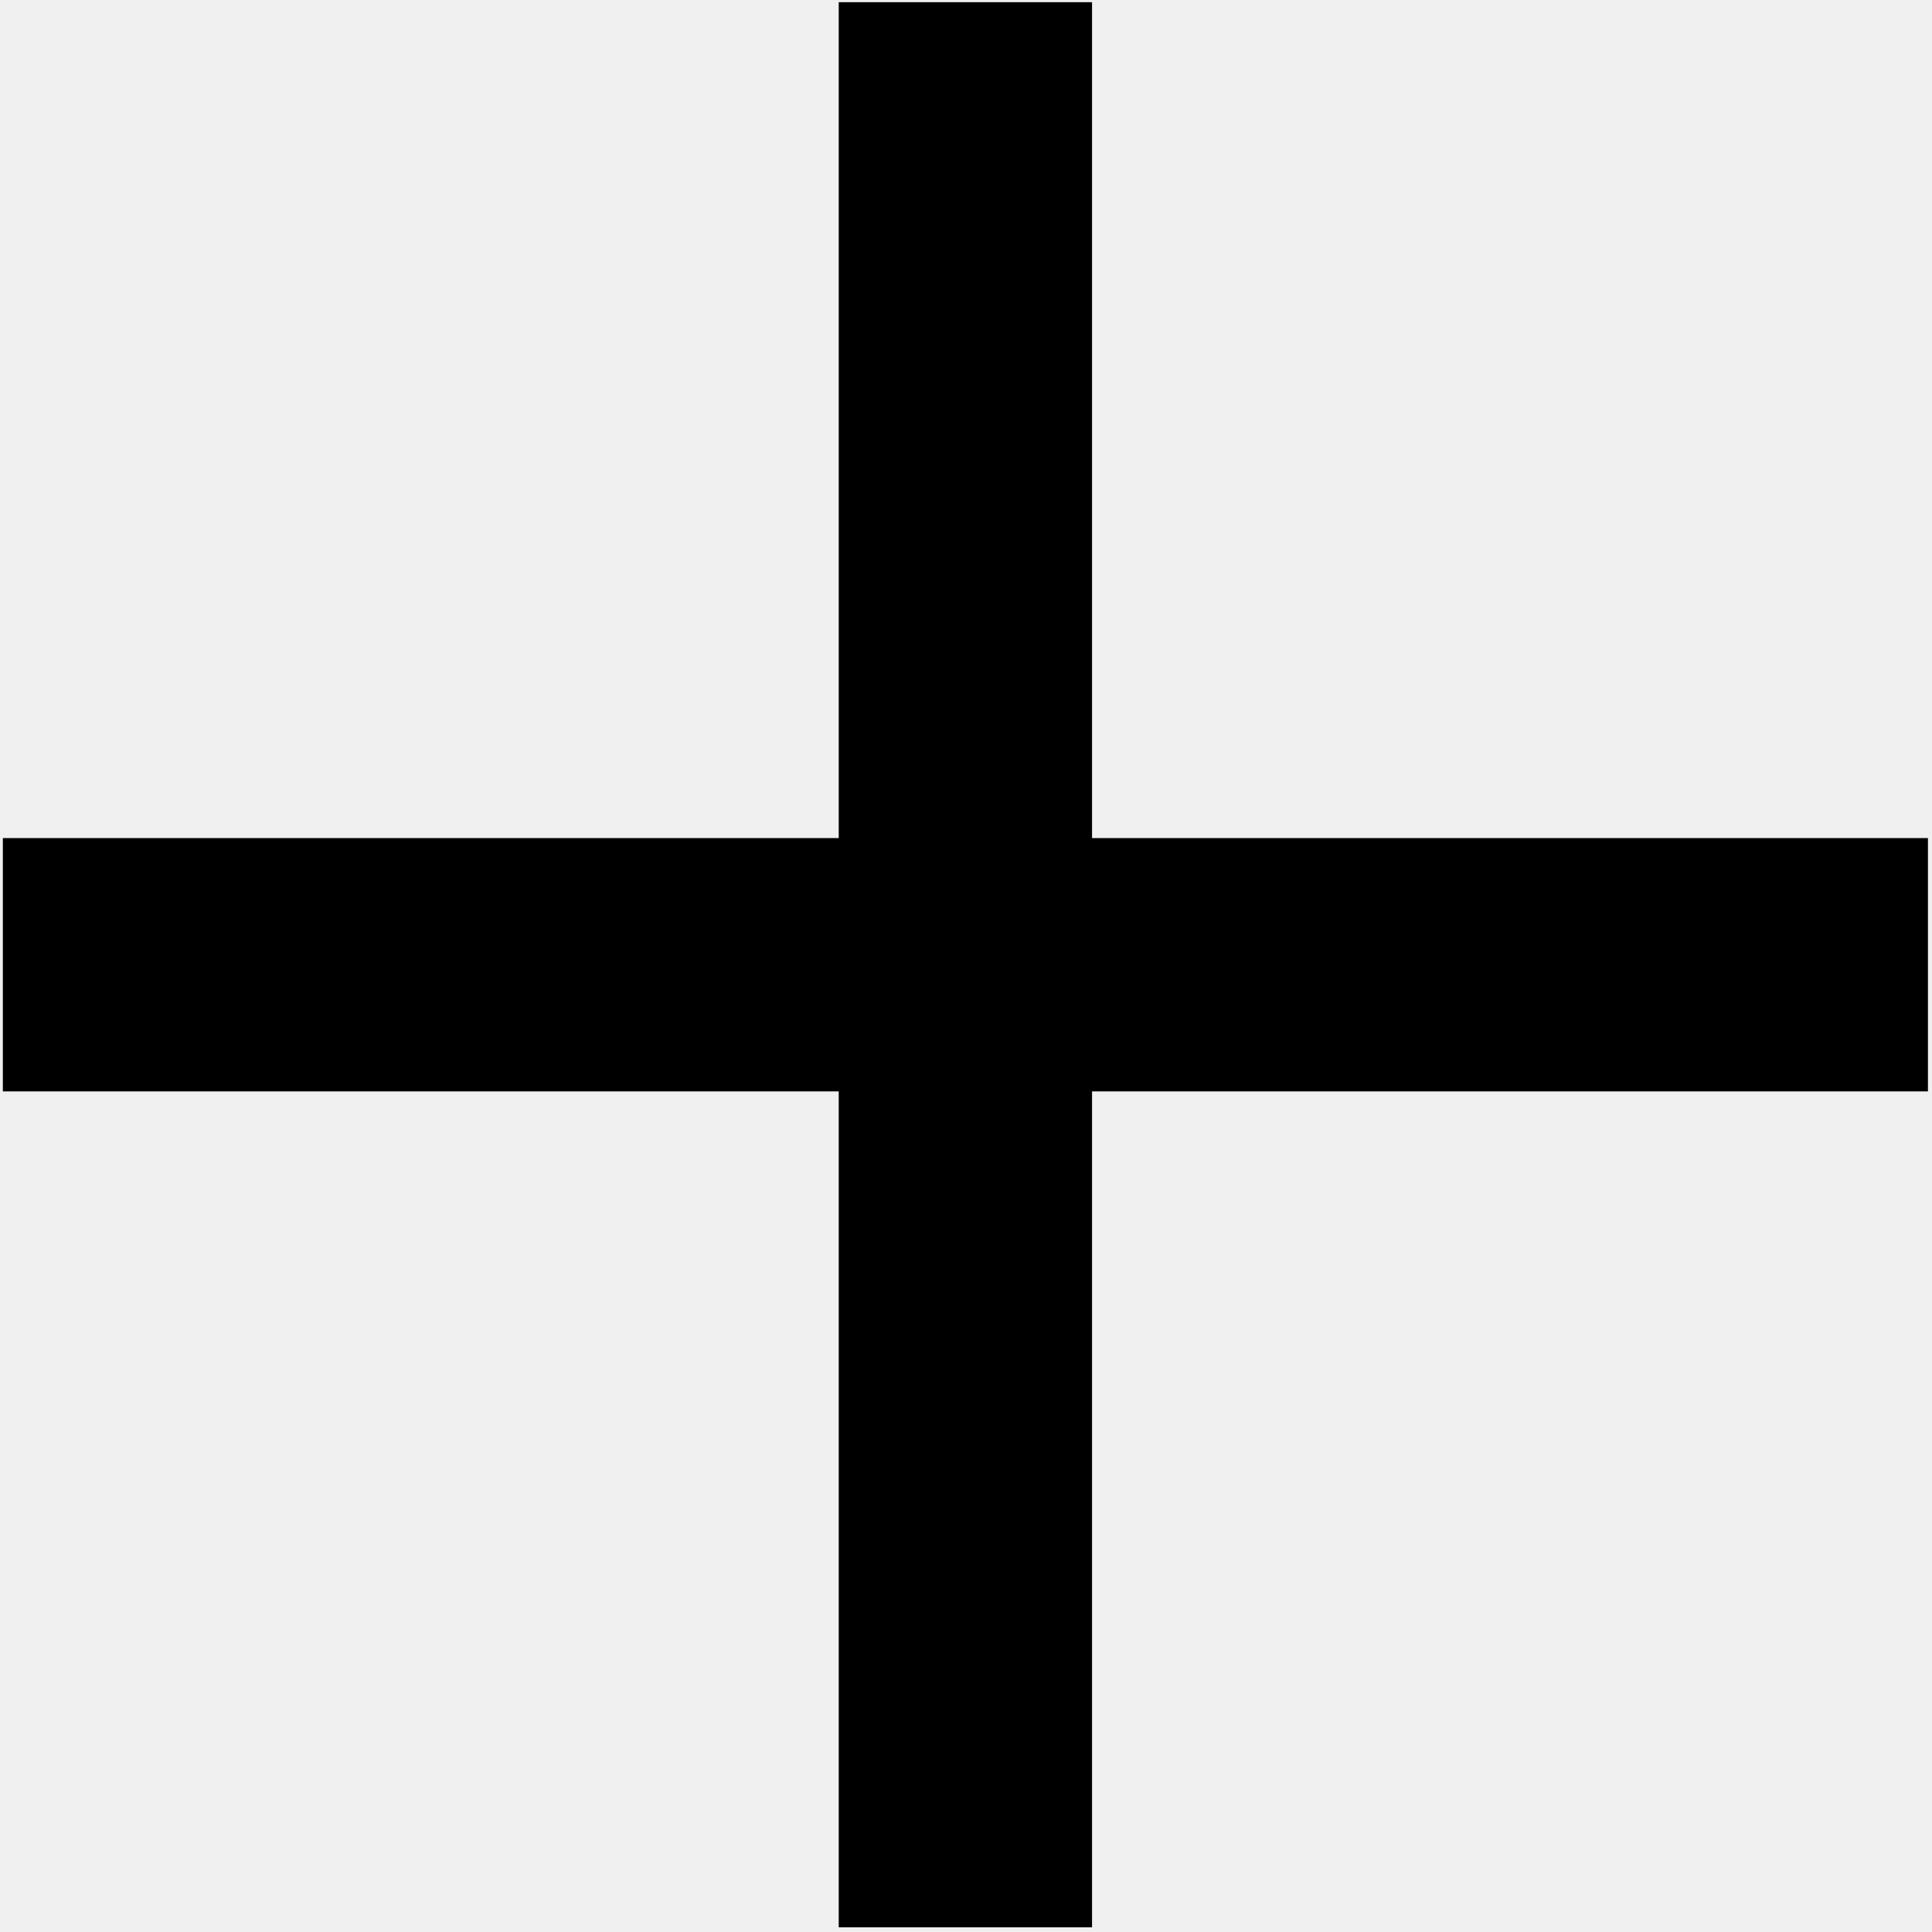
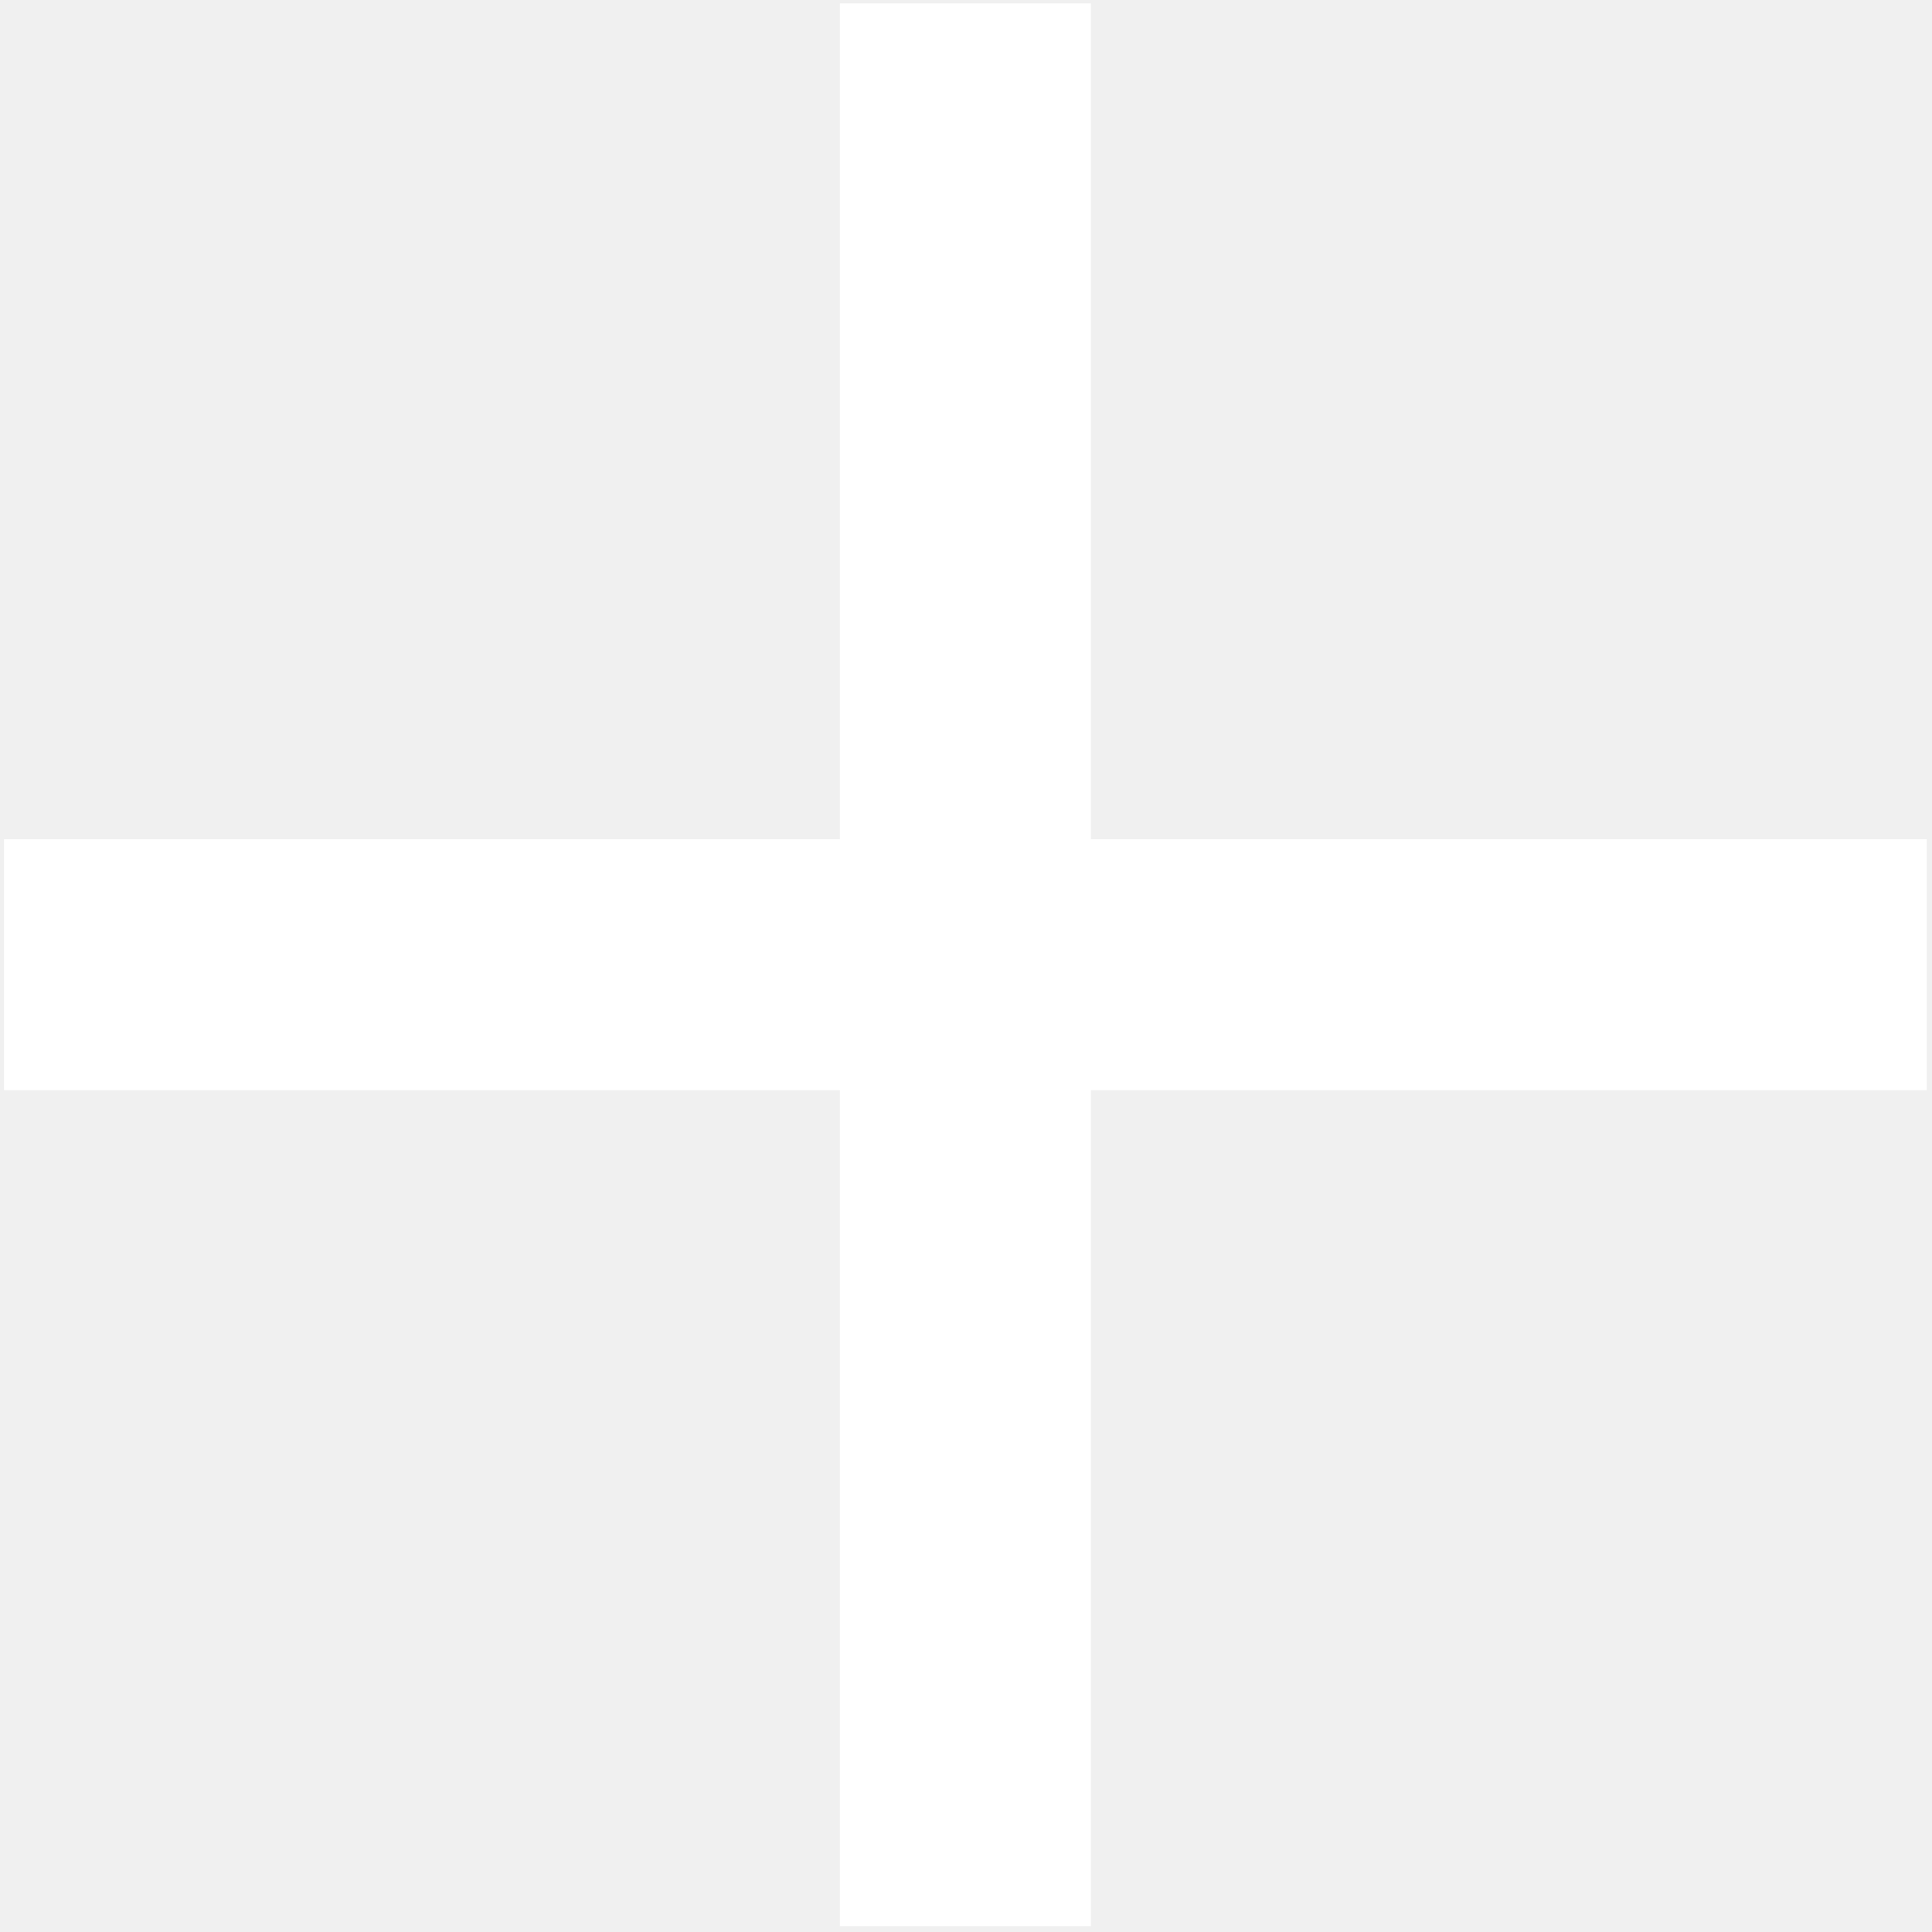
<svg xmlns="http://www.w3.org/2000/svg" width="19.875" height="19.875" id="svg2" version="1.1">
  <defs id="defs4" />
  <g id="layer1" transform="translate(-312.3438,-535.5625)">
-     <path style="fill:#000000;stroke:#000000;stroke-width:0.024px;stroke-linecap:butt;stroke-linejoin:miter;stroke-opacity:1" d="m 320.984,535.597 0,8.599 -8.599,0 0,2.582 8.599,0 0,8.599 2.582,0 0,-8.599 8.599,0 0,-2.582 -8.599,0 0,-8.599 z" id="path2993" />
+     <path style="fill:#ffffff;stroke:#000000;stroke-width:0.024px;stroke-linecap:butt;stroke-linejoin:miter;stroke-opacity:0;fill-opacity:1" d="m 320.984,535.597 0,8.599 -8.599,0 0,2.582 8.599,0 0,8.599 2.582,0 0,-8.599 8.599,0 0,-2.582 -8.599,0 0,-8.599 z" id="path2993" />
  </g>
</svg>
